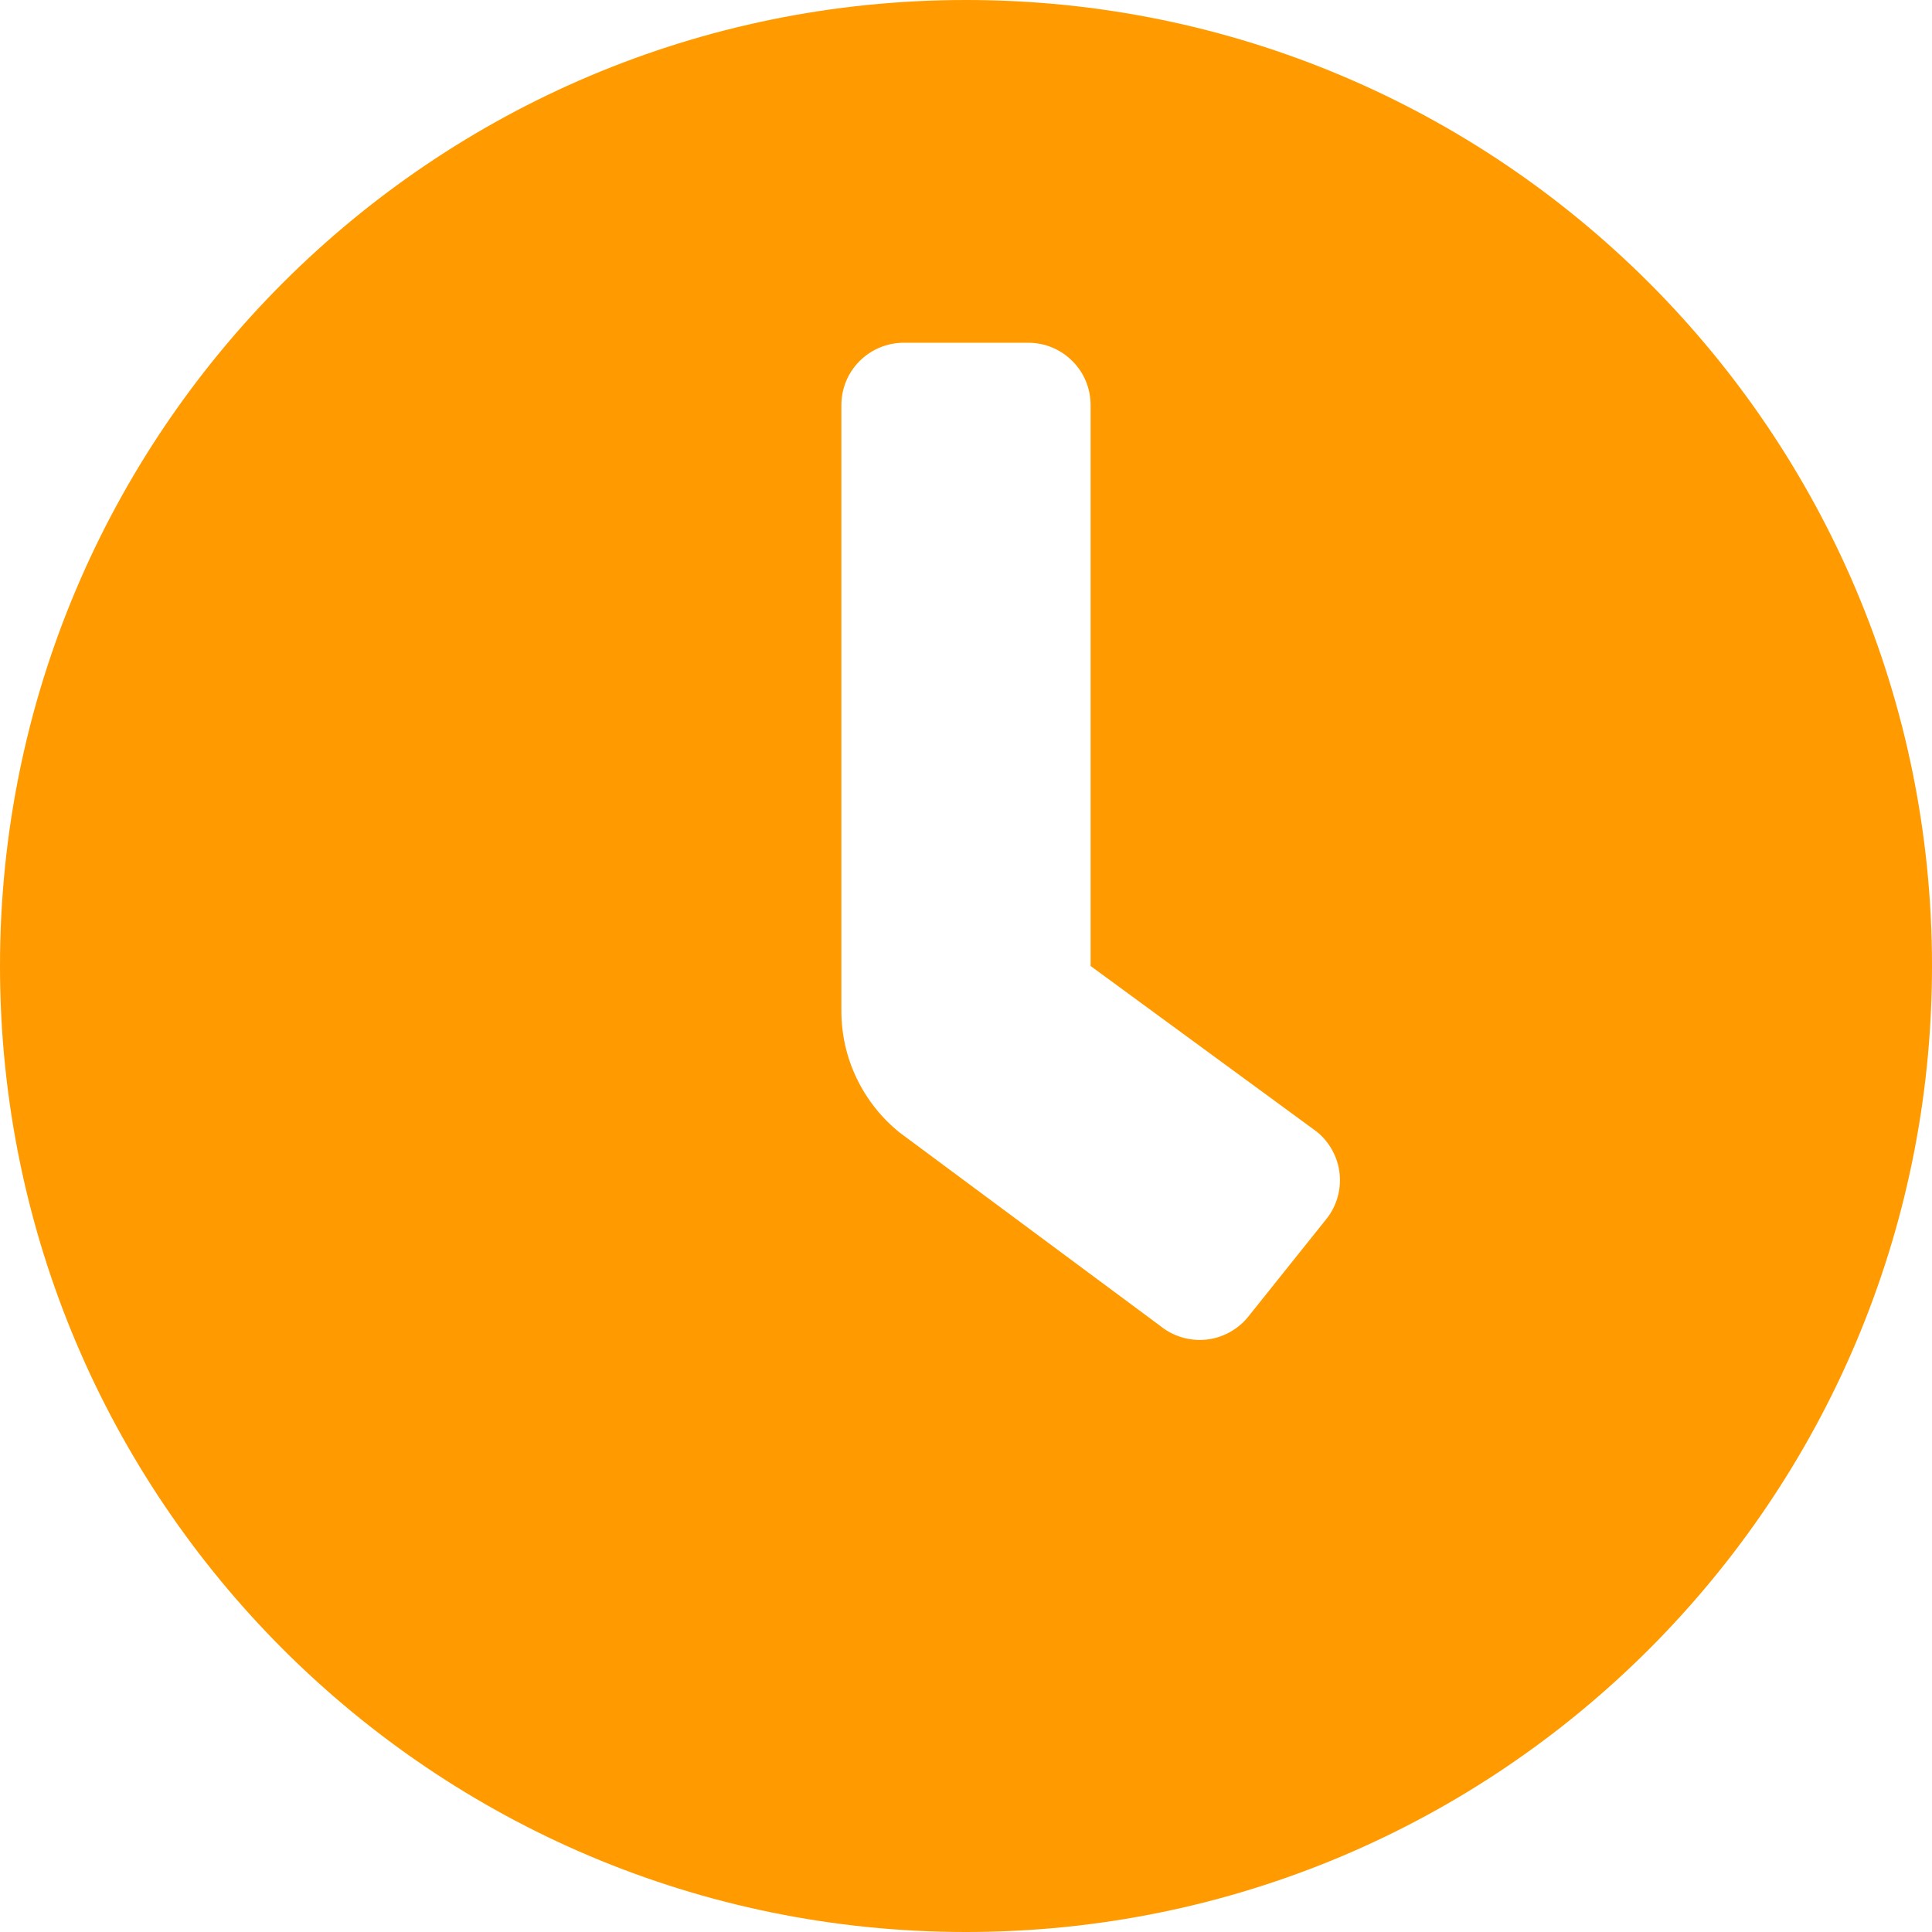
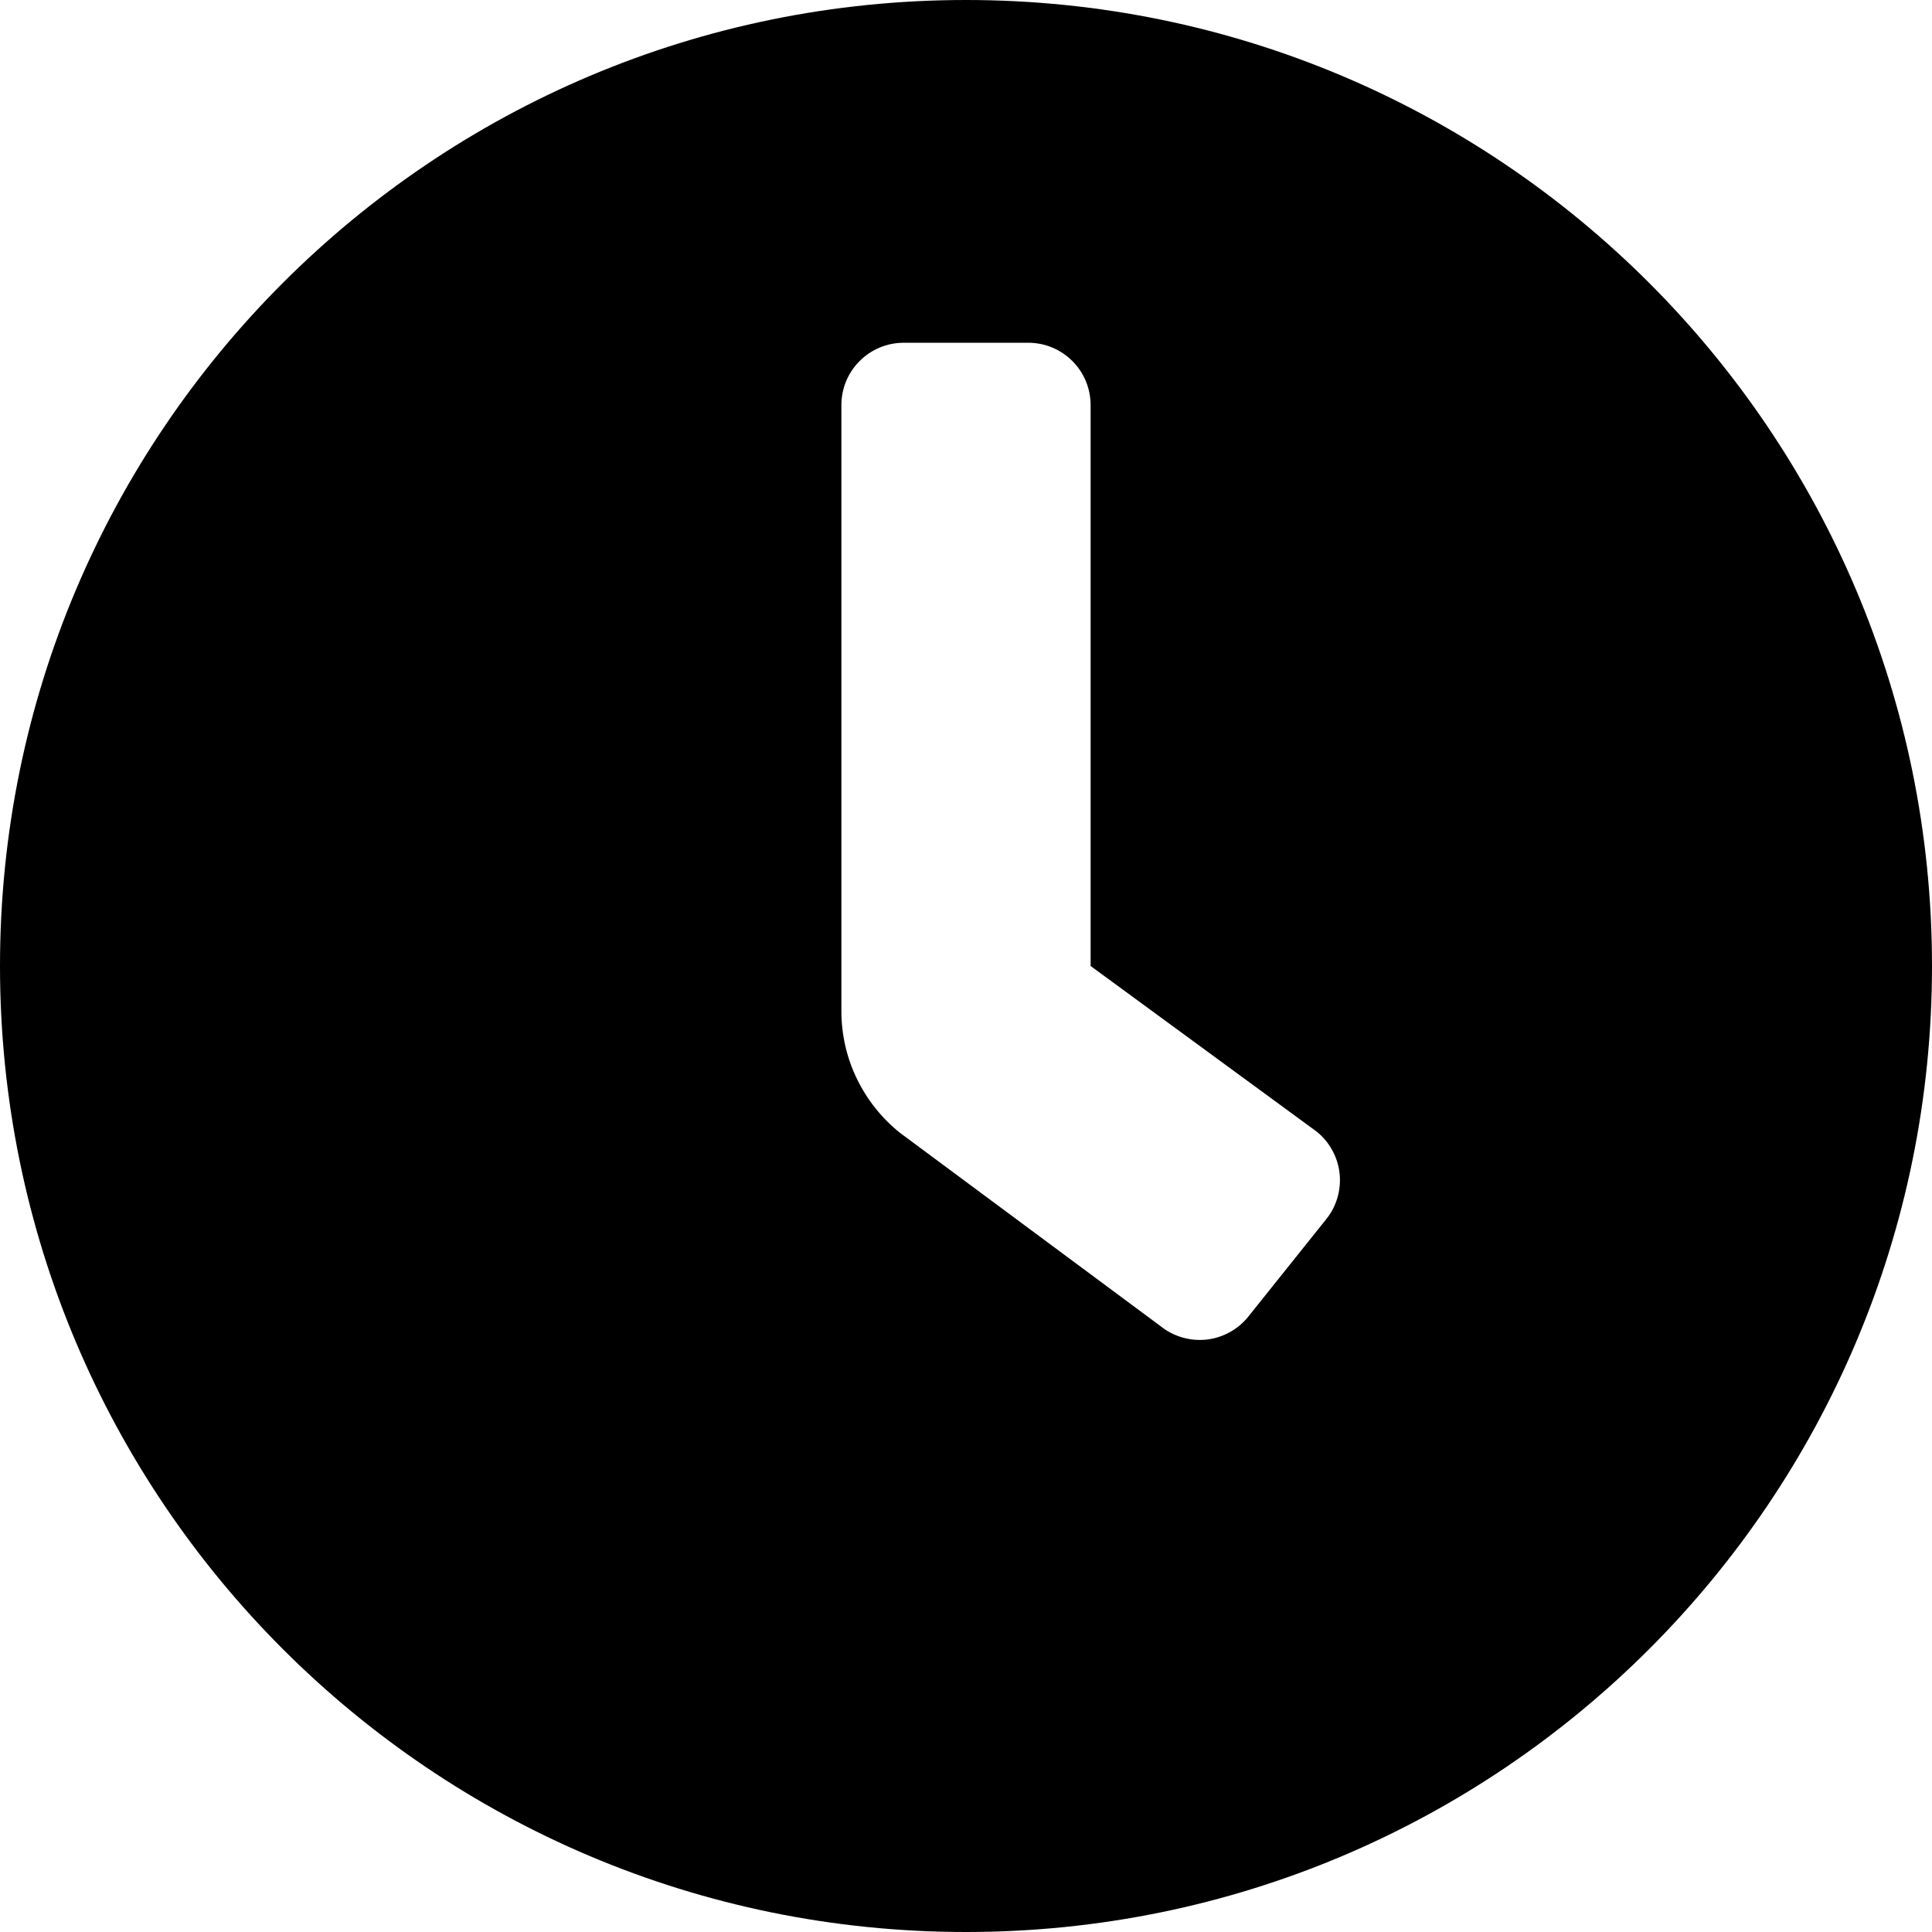
- <svg xmlns="http://www.w3.org/2000/svg" width="22" height="22" viewBox="0 0 22 22" fill="none">
-   <path d="M11 0C4.923 0 0 4.923 0 11C0 17.077 4.923 22 11 22C17.077 22 22 17.077 22 11C22 4.923 17.077 0 11 0ZM15.102 13.883L14.215 14.992C14.157 15.065 14.085 15.125 14.003 15.17C13.922 15.215 13.832 15.244 13.739 15.254C13.647 15.264 13.553 15.256 13.464 15.23C13.374 15.204 13.29 15.161 13.218 15.103L10.246 12.898C10.038 12.731 9.871 12.52 9.756 12.281C9.64 12.041 9.581 11.778 9.581 11.512V4.613C9.581 4.425 9.655 4.244 9.789 4.111C9.922 3.978 10.102 3.903 10.29 3.903H11.71C11.898 3.903 12.078 3.978 12.211 4.111C12.345 4.244 12.419 4.425 12.419 4.613V11L14.992 12.885C15.065 12.943 15.125 13.015 15.17 13.097C15.215 13.179 15.244 13.268 15.254 13.361C15.264 13.454 15.256 13.548 15.23 13.637C15.204 13.727 15.161 13.81 15.102 13.883Z" fill="#FF9A00" />
+ <svg xmlns="http://www.w3.org/2000/svg" width="22" height="22" viewBox="0 0 22 22">
+   <path d="M11 0C4.923 0 0 4.923 0 11C0 17.077 4.923 22 11 22C17.077 22 22 17.077 22 11C22 4.923 17.077 0 11 0ZM15.102 13.883L14.215 14.992C14.157 15.065 14.085 15.125 14.003 15.17C13.922 15.215 13.832 15.244 13.739 15.254C13.647 15.264 13.553 15.256 13.464 15.23C13.374 15.204 13.29 15.161 13.218 15.103L10.246 12.898C10.038 12.731 9.871 12.52 9.756 12.281C9.64 12.041 9.581 11.778 9.581 11.512V4.613C9.581 4.425 9.655 4.244 9.789 4.111C9.922 3.978 10.102 3.903 10.29 3.903H11.71C11.898 3.903 12.078 3.978 12.211 4.111C12.345 4.244 12.419 4.425 12.419 4.613V11L14.992 12.885C15.065 12.943 15.125 13.015 15.17 13.097C15.215 13.179 15.244 13.268 15.254 13.361C15.264 13.454 15.256 13.548 15.23 13.637C15.204 13.727 15.161 13.81 15.102 13.883Z" />
</svg>
